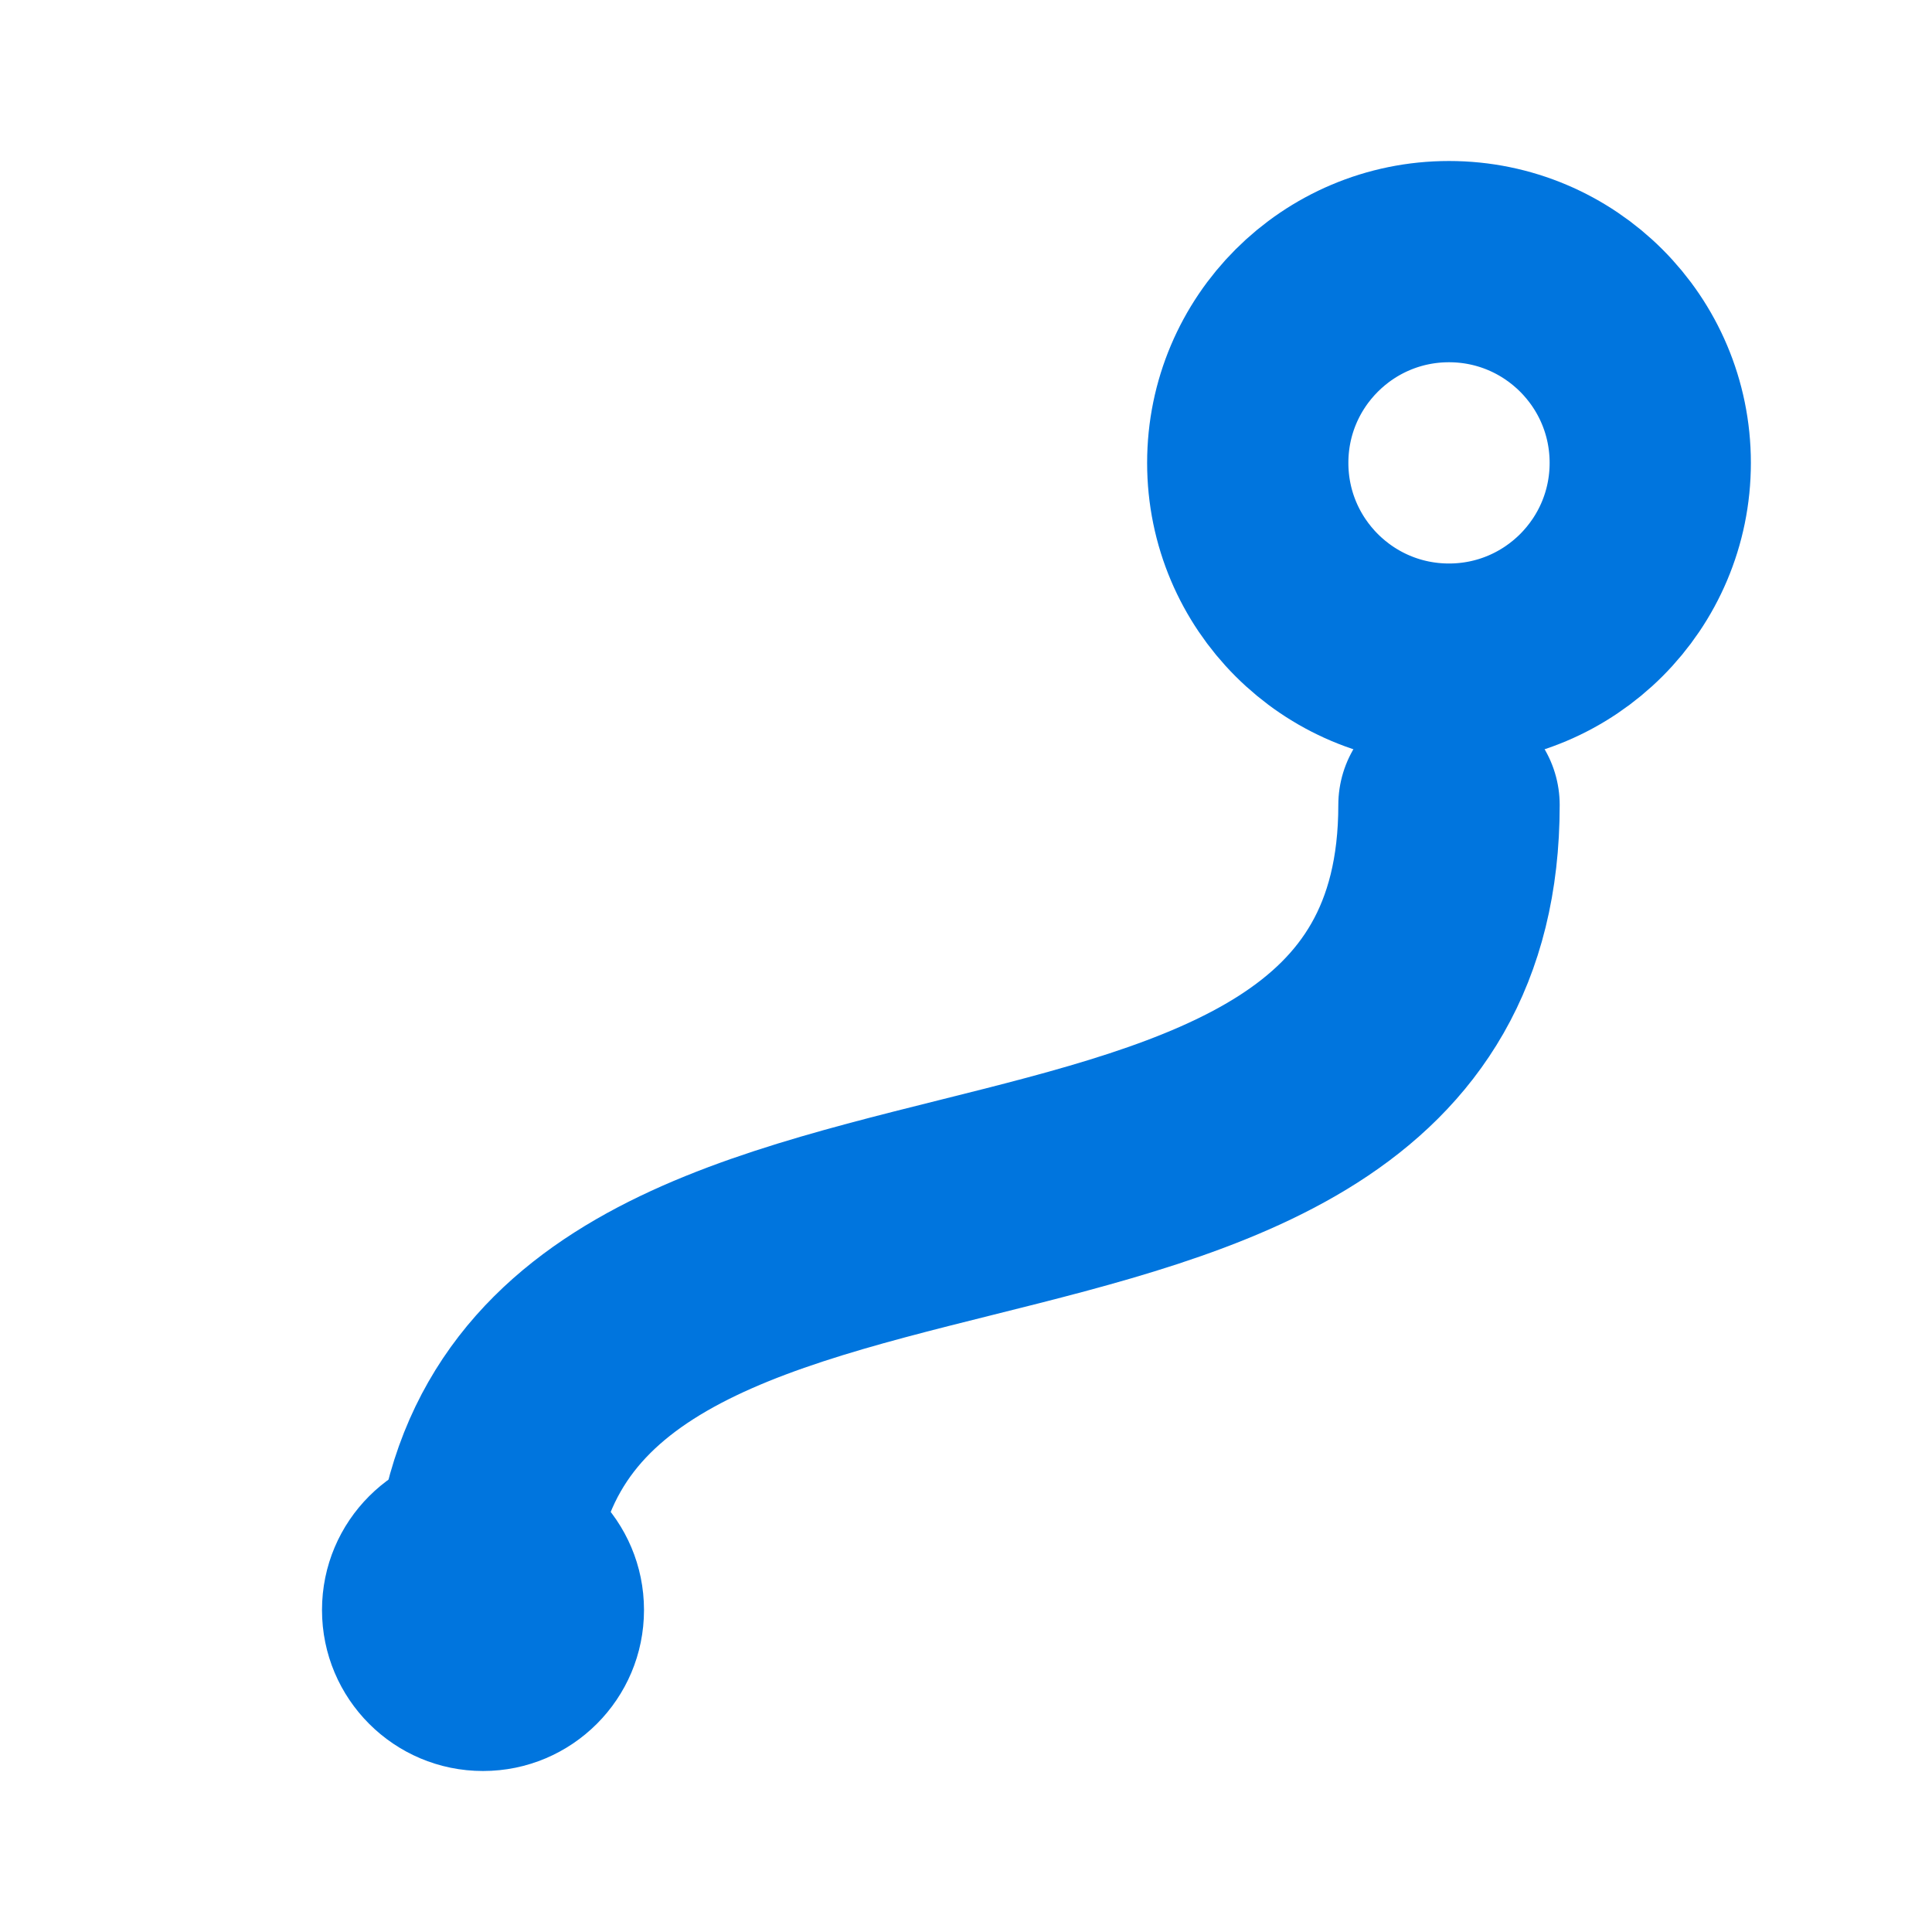
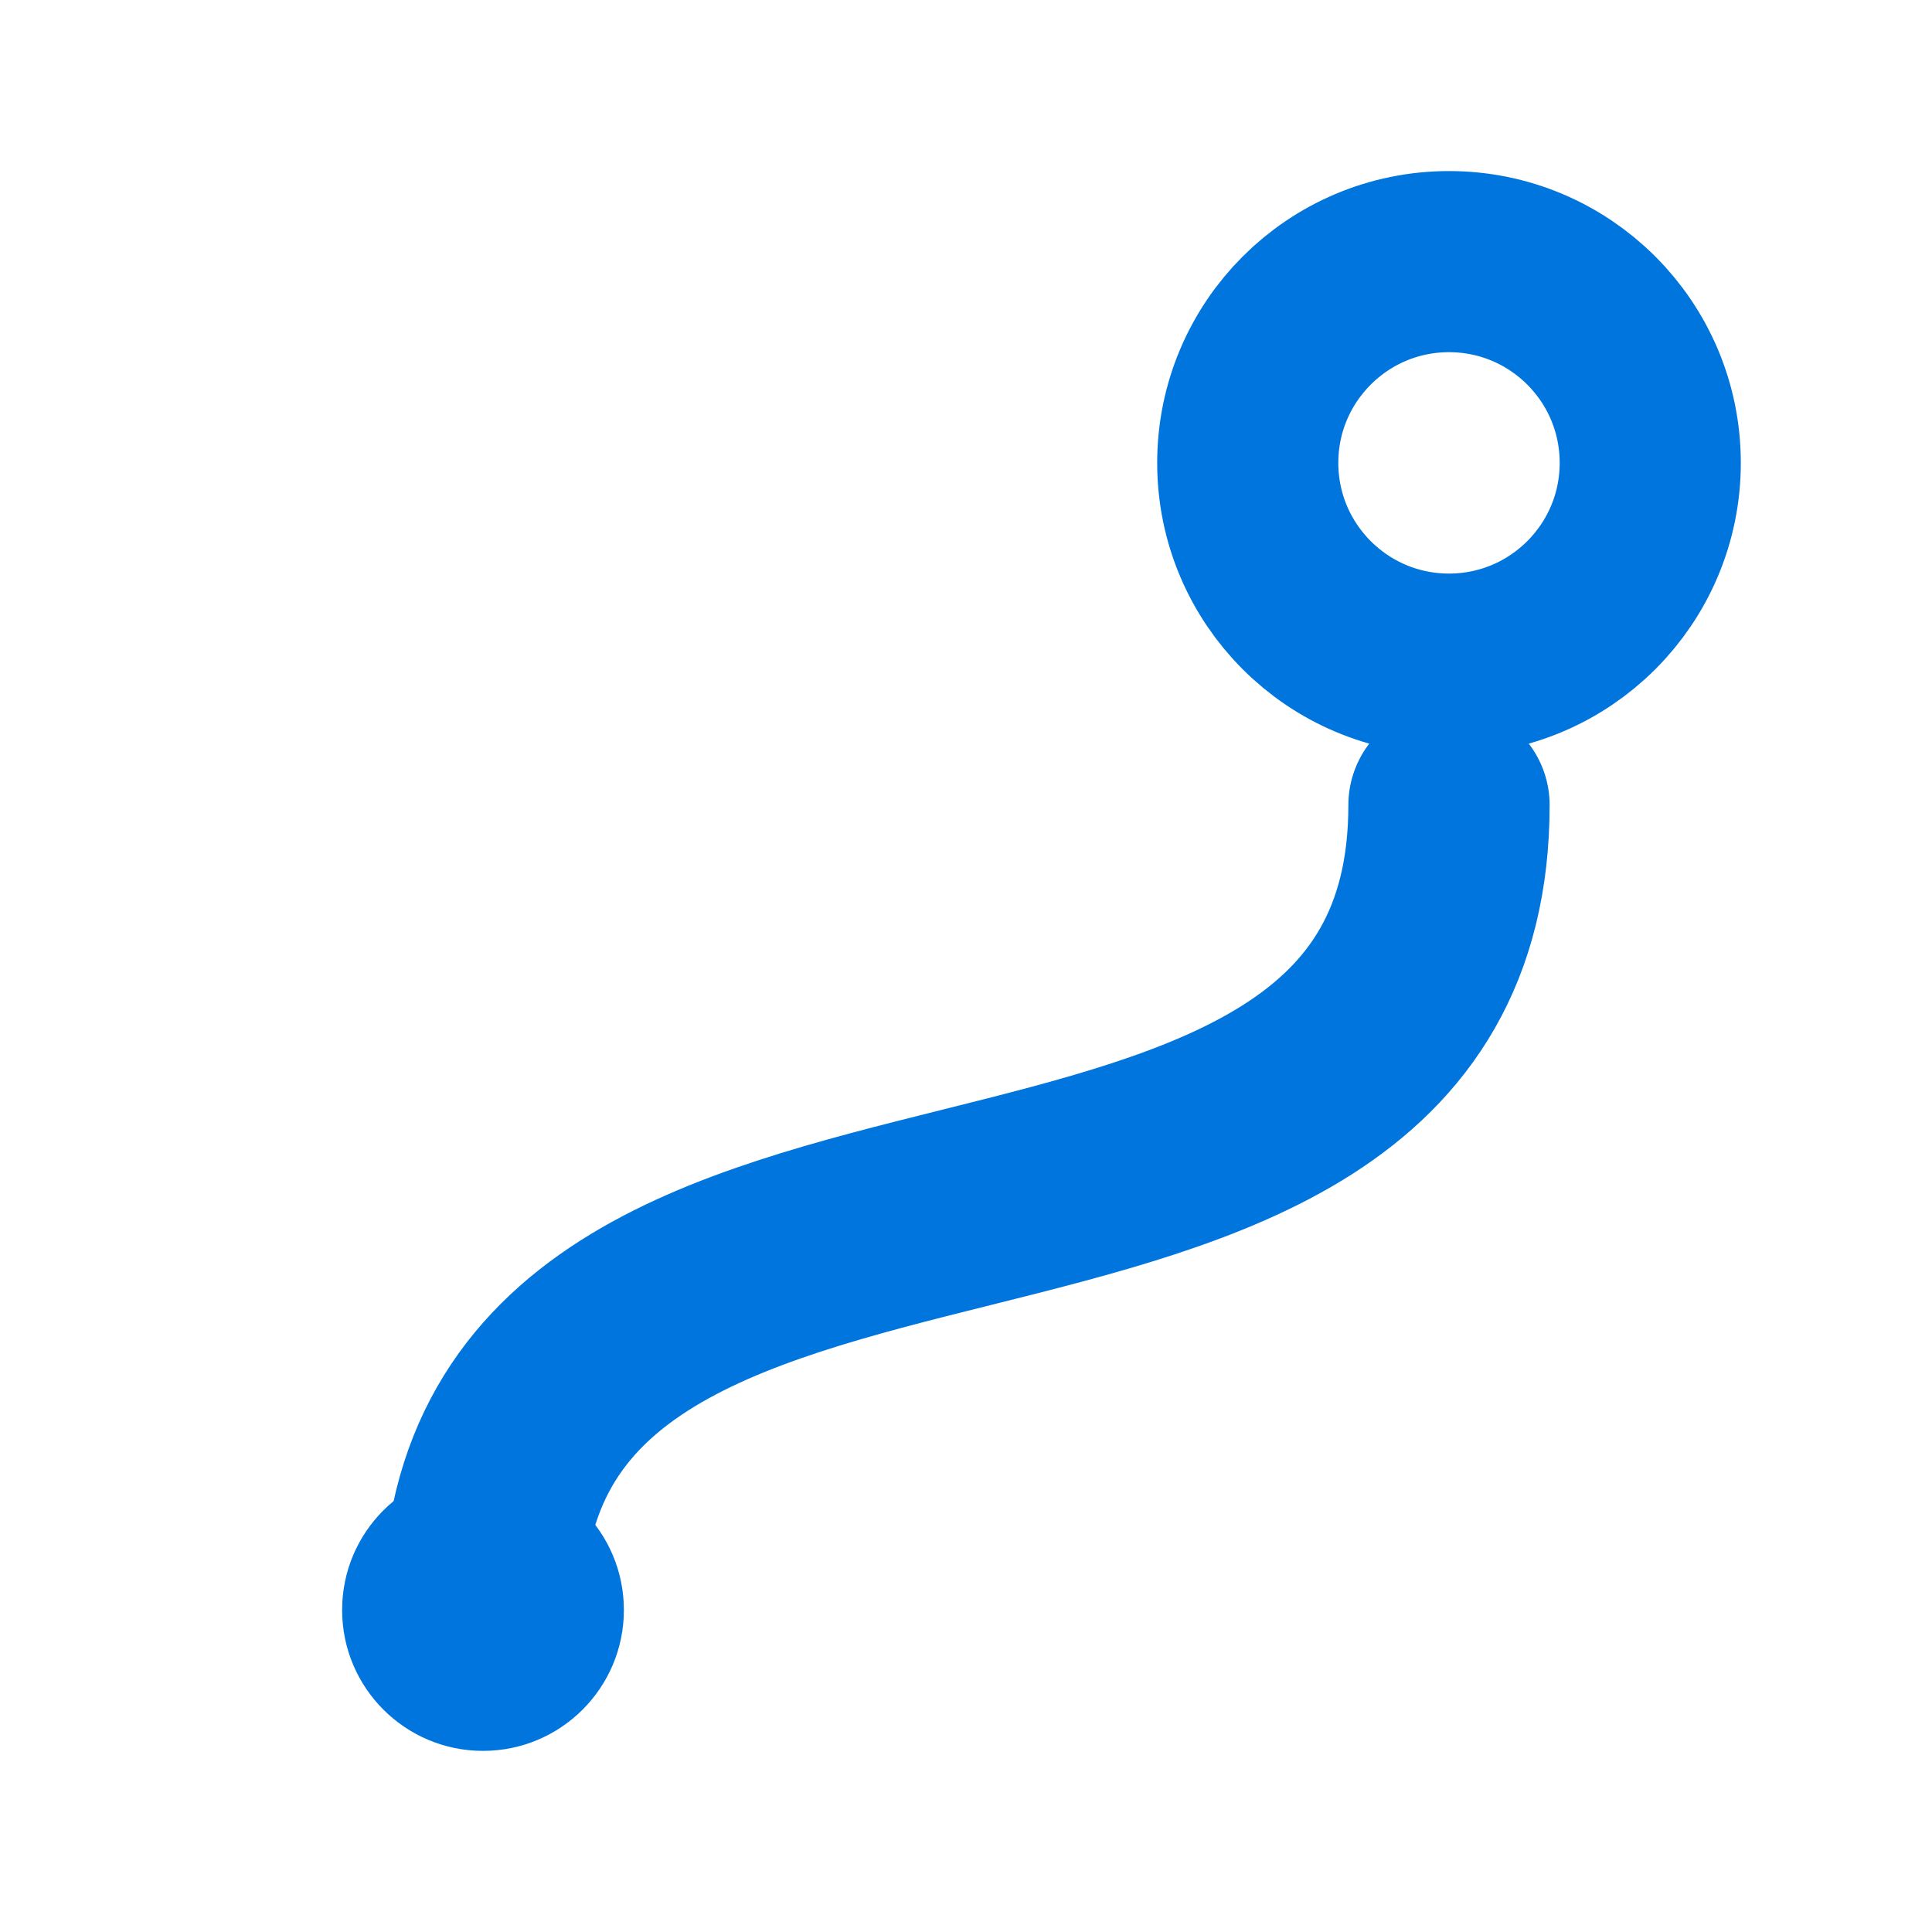
<svg xmlns="http://www.w3.org/2000/svg" viewBox="0 0 48 48" fill="none">
-   <circle cx="12" cy="40" r="4" fill="#0075DE" />
-   <path d="M12 40 C 12 26, 36 34, 36 20" stroke="#0075DE" stroke-width="5.5" stroke-linecap="round" />
-   <circle cx="36" cy="11.5" r="5" stroke="#0075DE" stroke-width="5" />
+   <circle cx="12" cy="40" r="3.5" fill="#0075DE" />
+   <path d="M12 40 C 12 26, 36 34, 36 20" stroke="#0075DE" stroke-width="5" stroke-linecap="round" />
+   <circle cx="36" cy="11.5" r="5" stroke="#0075DE" stroke-width="4.5" />
</svg>
